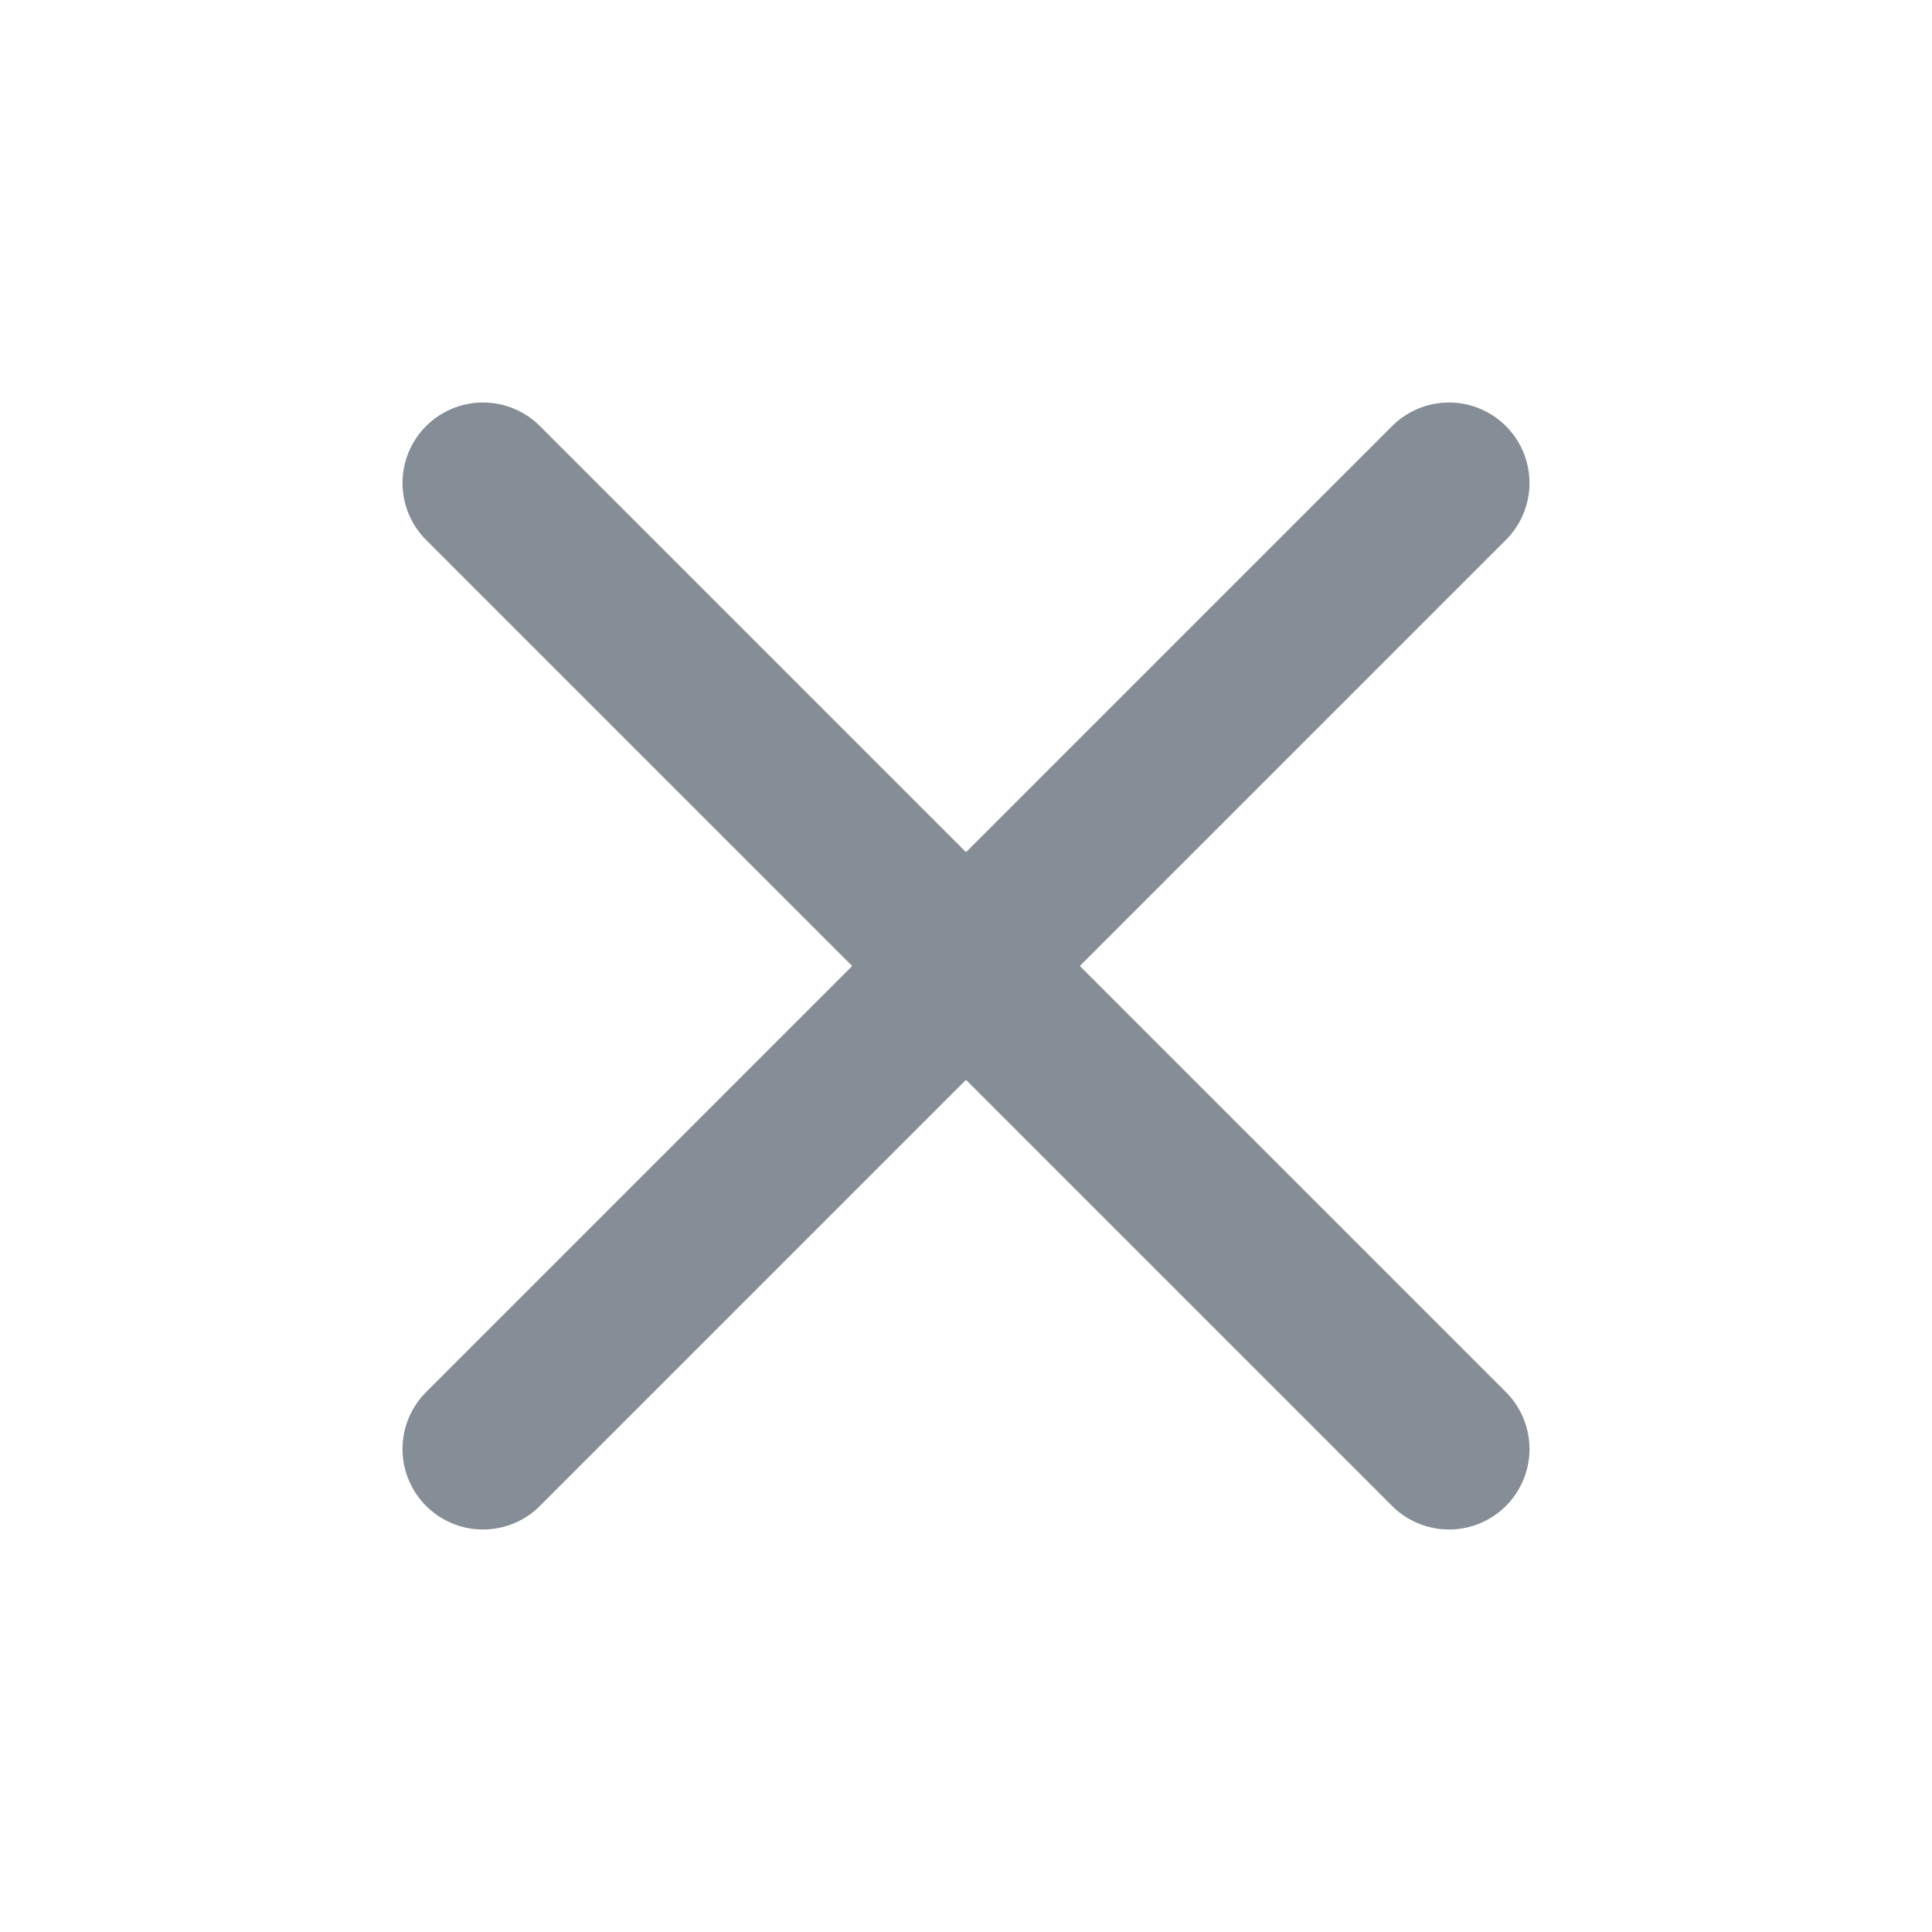
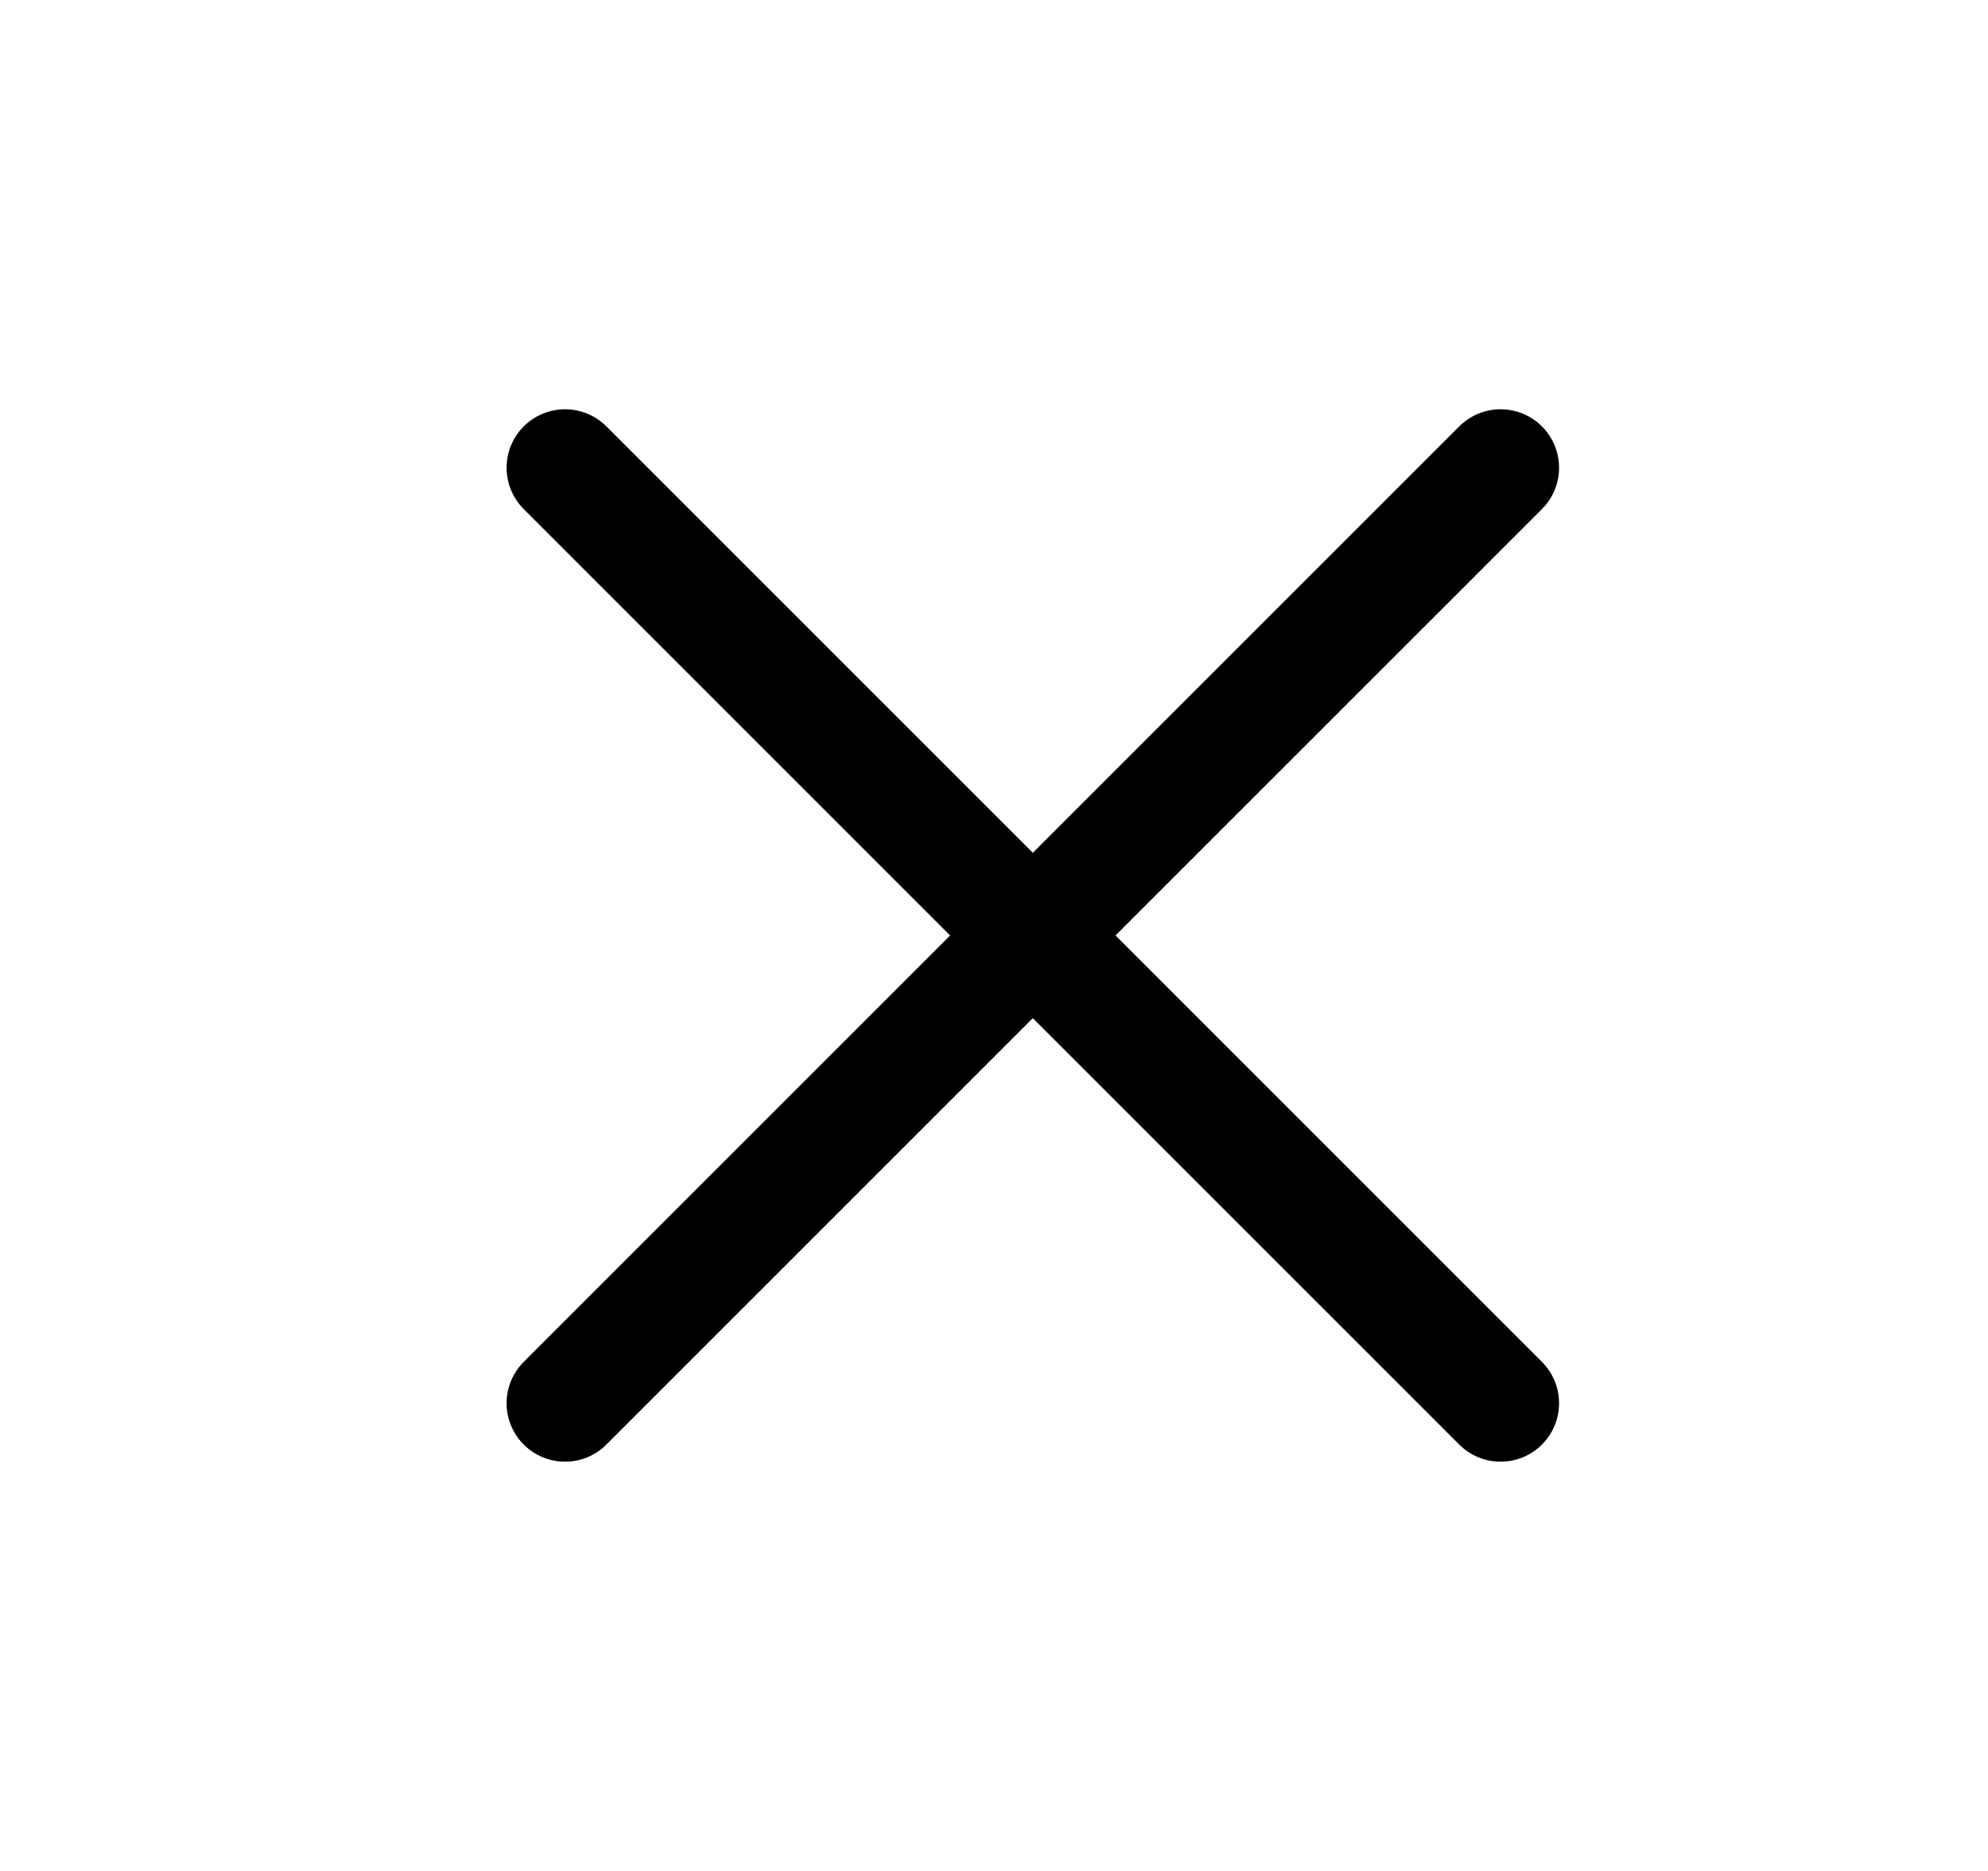
- <svg xmlns="http://www.w3.org/2000/svg" width="20" height="20" viewBox="0 0 24 24" fill="none">
-   <path d="M18 6L6 18" stroke="#858E96" stroke-width="2" stroke-linecap="round" stroke-linejoin="round" />
-   <path d="M6 6L18 18" stroke="#858E96" stroke-width="2" stroke-linecap="round" stroke-linejoin="round" />
+ <svg xmlns="http://www.w3.org/2000/svg" width="17" height="16" viewBox="0 0 17 16" fill="none">
+   <path d="M12.832 4L4.832 12" stroke="black" stroke-linecap="round" stroke-linejoin="round" />
+   <path d="M4.832 4L12.832 12" stroke="black" stroke-linecap="round" stroke-linejoin="round" />
</svg>
